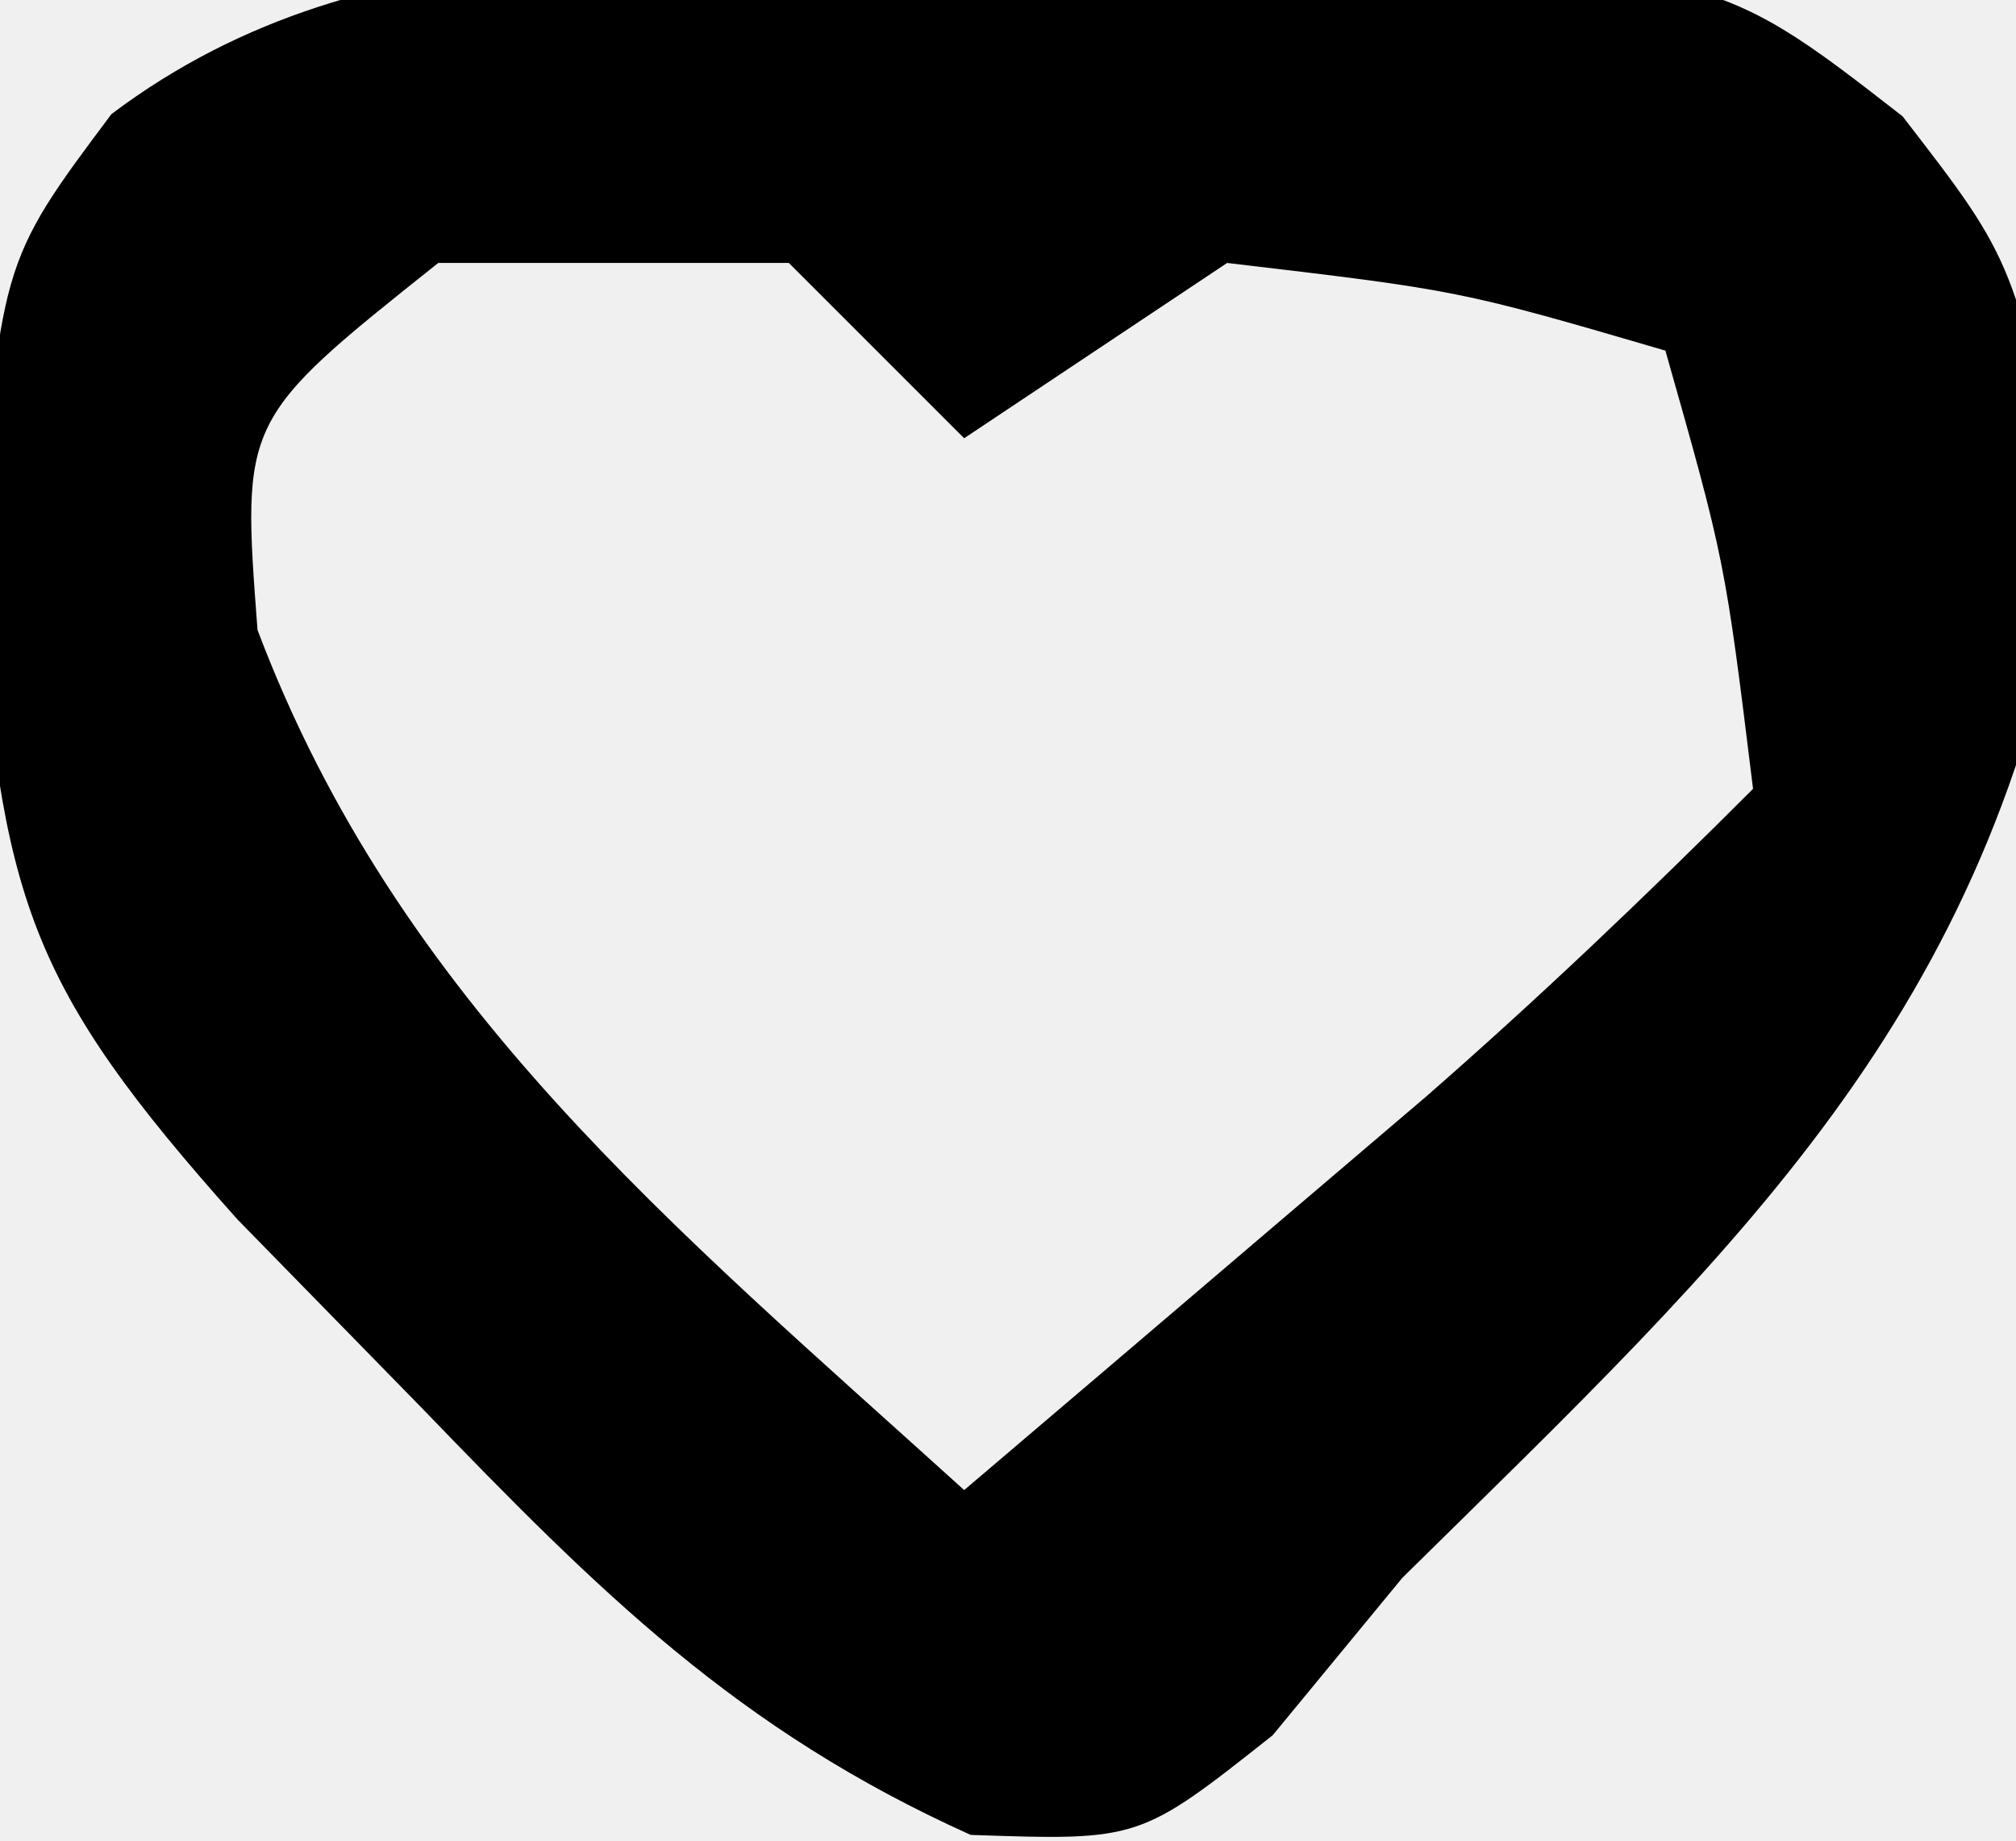
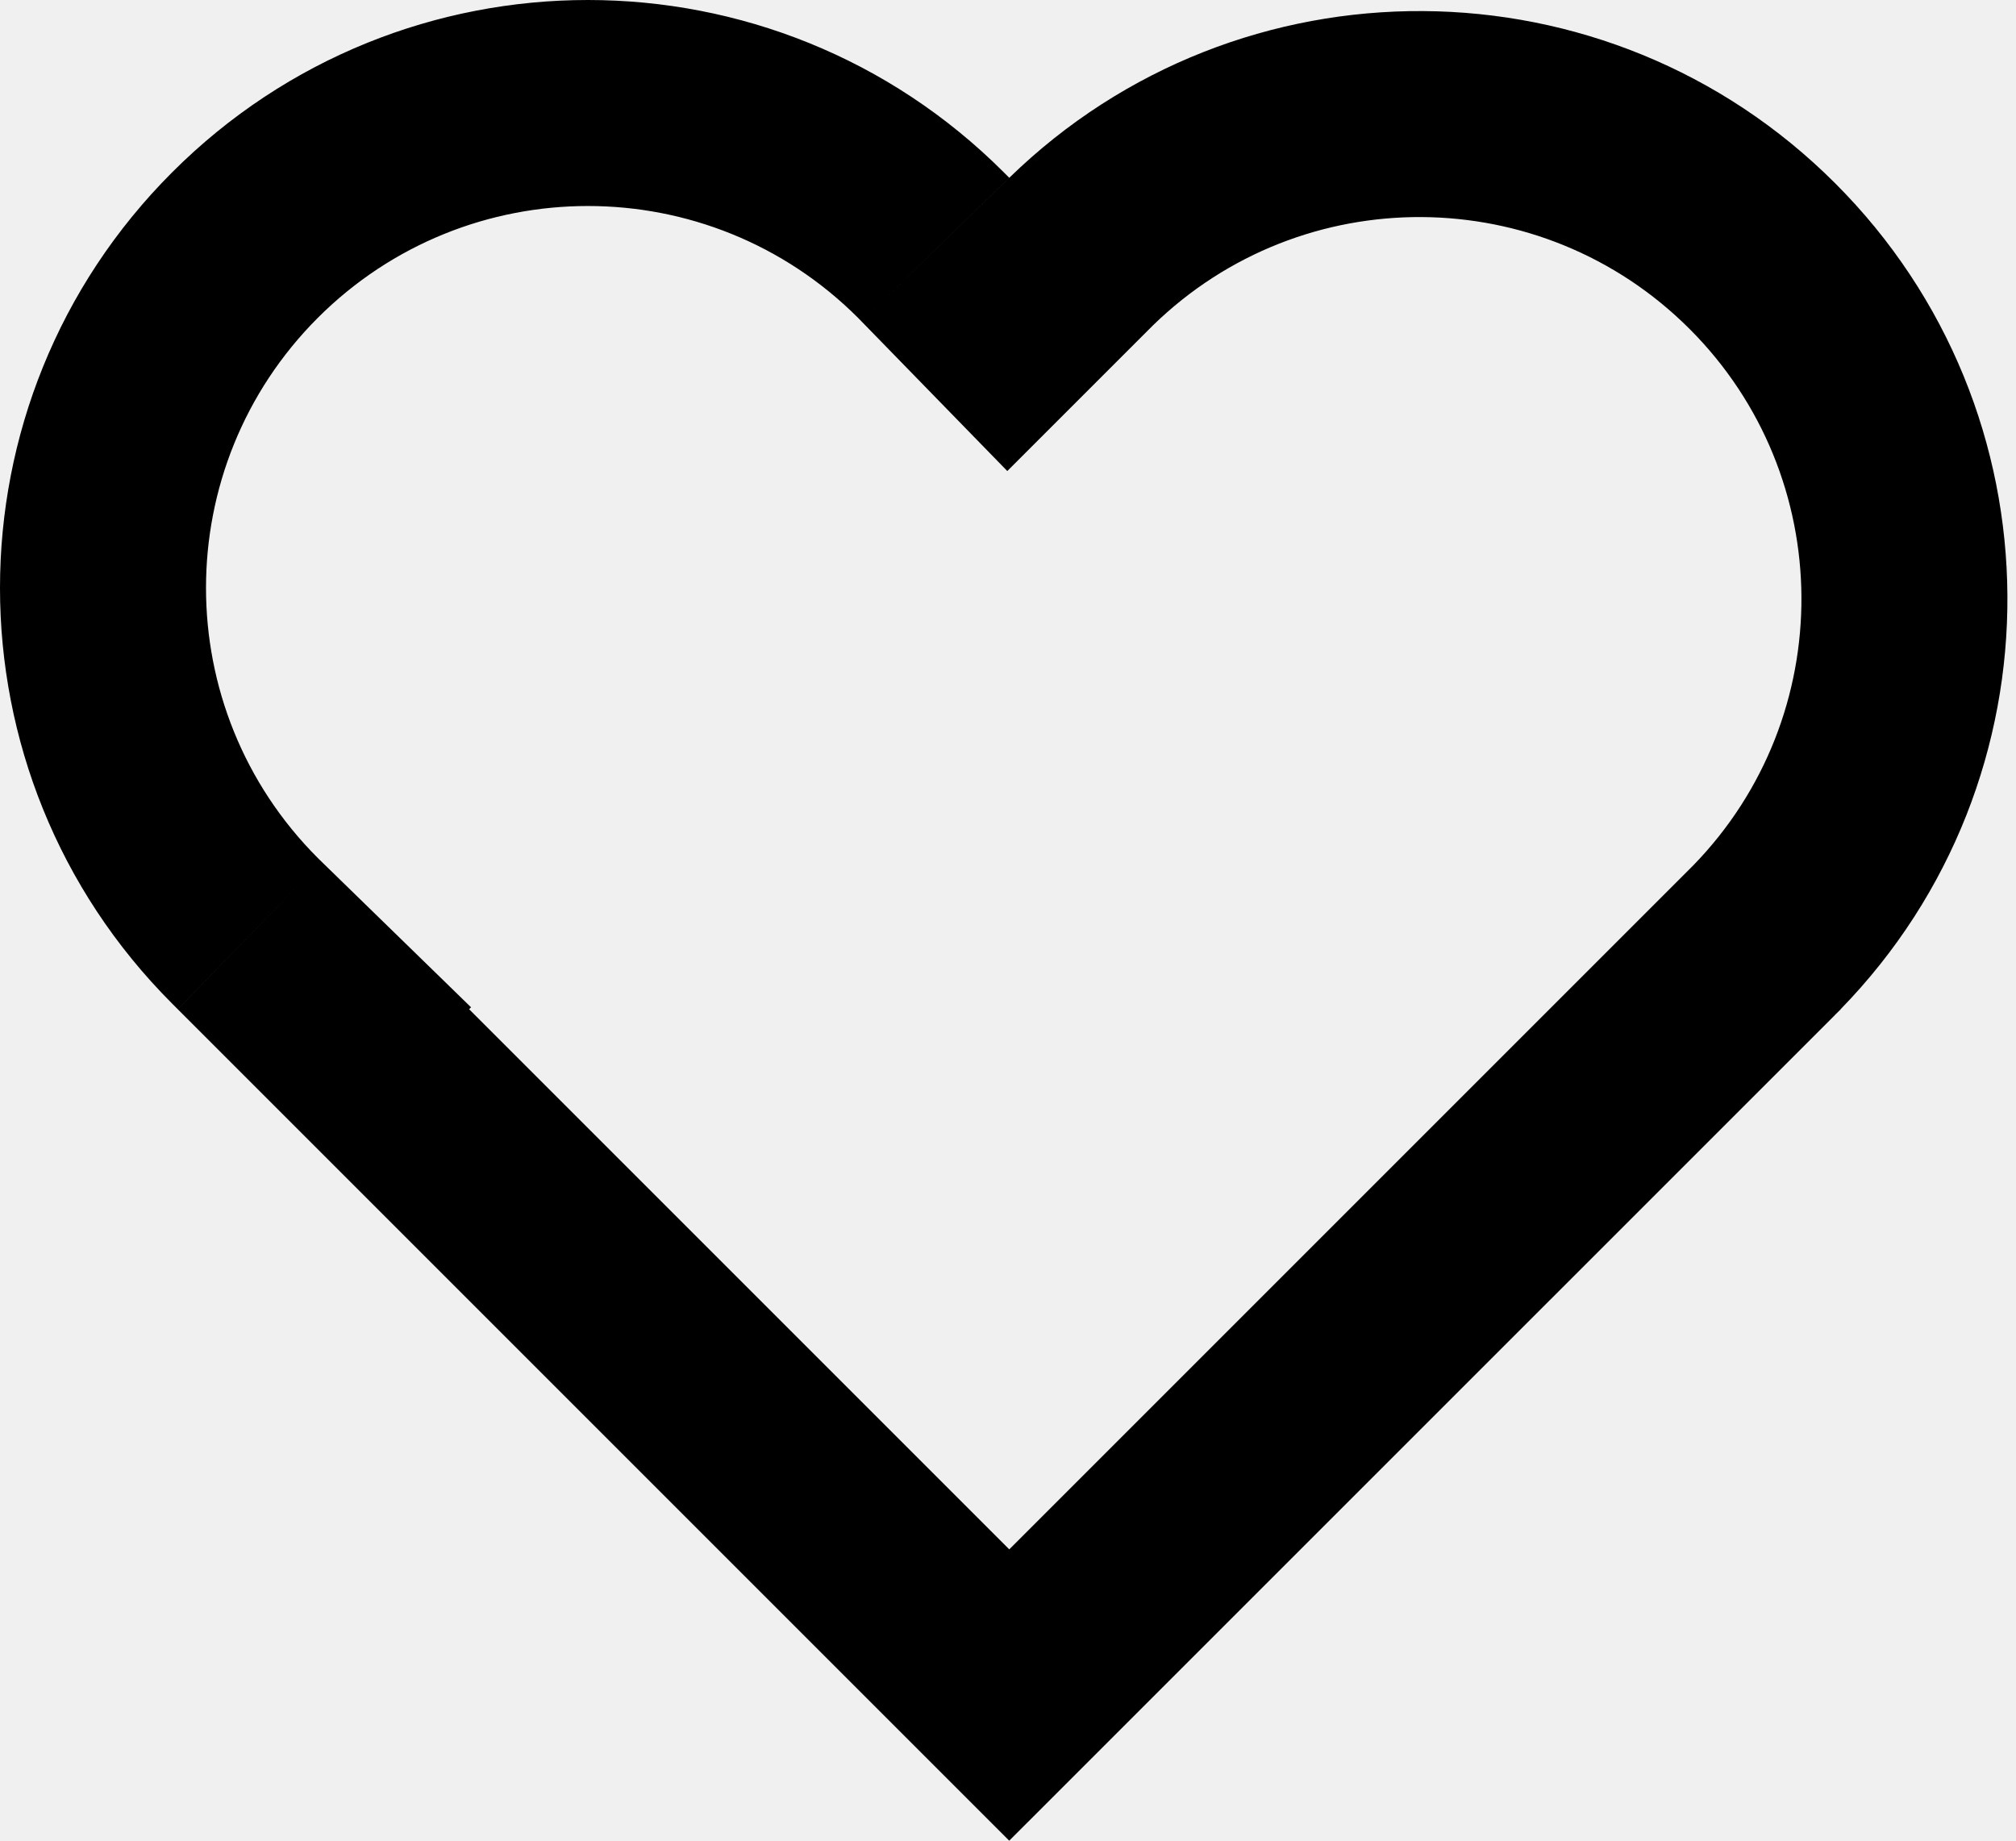
- <svg xmlns="http://www.w3.org/2000/svg" version="1.1" width="23" height="21">
-   <path d="M0 0 C1.158 -0.017 1.158 -0.017 2.34 -0.035 C8.01 -0.006 8.01 -0.006 10.205 1.701 C11.5 3.375 11.5 3.375 12.125 6.562 C11.239 11.967 8.308 14.624 4.5 18.375 C4.011 18.968 3.523 19.561 3.02 20.172 C1.5 21.375 1.5 21.375 -0.426 21.309 C-3.087 20.111 -4.666 18.535 -6.688 16.438 C-7.382 15.727 -8.077 15.017 -8.793 14.285 C-11.196 11.596 -11.481 10.632 -11.75 6.938 C-11.5 3.375 -11.5 3.375 -10.229 1.677 C-7.229 -0.583 -3.604 -0.054 0 0 Z M-6.5 3.375 C-8.744 5.162 -8.744 5.162 -8.562 7.562 C-6.958 11.809 -3.817 14.37 -0.5 17.375 C0.626 16.418 1.751 15.459 2.875 14.5 C3.815 13.699 3.815 13.699 4.773 12.883 C6.058 11.761 7.294 10.581 8.5 9.375 C8.18 6.772 8.18 6.772 7.5 4.375 C5.146 3.687 5.146 3.687 2.5 3.375 C1.51 4.035 0.52 4.695 -0.5 5.375 C-1.16 4.715 -1.82 4.055 -2.5 3.375 C-3.82 3.375 -5.14 3.375 -6.5 3.375 Z " fill="#000000" transform="translate(11.5,-0.375)" />
+ <svg xmlns="http://www.w3.org/2000/svg" width="23" height="21" viewBox="0 0 23 21" fill="none">
+   <mask id="path-1-inside-1_5_612" fill="white">
+     <path fill-rule="evenodd" clip-rule="evenodd" d="M11.451 1.965C11.472 1.986 11.493 2.007 11.514 2.028L11.514 2.028L11.515 2.028C14.139 -0.528 18.339 -0.508 20.937 2.091C23.536 4.689 23.557 8.889 21 11.513L21.001 11.514L20.941 11.573C20.94 11.575 20.939 11.576 20.937 11.577C20.936 11.578 20.935 11.58 20.934 11.581L11.514 21L2.028 11.514L2.028 11.514C2.007 11.493 1.986 11.472 1.965 11.451C-0.655 8.831 -0.655 4.584 1.965 1.965C4.584 -0.655 8.831 -0.655 11.451 1.965Z" />
+   </mask>
+   <path d="M11.514 2.028L9.83 3.668L11.492 5.374L13.176 3.69L11.514 2.028ZM11.451 1.965L9.789 3.626L9.789 3.626L11.451 1.965ZM11.514 2.028L13.177 0.366L11.515 -1.297L9.852 0.366L11.514 2.028ZM11.515 2.028L9.853 3.689L11.493 5.33L13.155 3.711L11.515 2.028ZM20.937 2.091L19.276 3.753V3.753L20.937 2.091ZM21 11.513L19.317 9.874L17.698 11.535L19.338 13.175L21 11.513ZM21.001 11.514L22.662 13.175L24.324 11.514L22.662 9.852L21.001 11.514ZM20.941 11.573L19.279 9.912L19.278 9.913L20.941 11.573ZM20.937 11.577L22.598 13.239L22.599 13.239L20.937 11.577ZM20.934 11.581L19.273 9.918L19.272 9.919L20.934 11.581ZM11.514 21L9.853 22.662L11.514 24.323L13.176 22.662L11.514 21ZM2.028 11.514L0.367 9.852L-1.295 11.514L0.367 13.175L2.028 11.514ZM2.028 11.514L3.69 13.175L5.374 11.492L3.668 9.83L2.028 11.514ZM1.965 11.451L3.626 9.789L3.626 9.789L1.965 11.451ZM1.965 1.965L3.626 3.626L1.965 1.965ZM13.197 0.388C13.169 0.36 13.141 0.331 13.113 0.303L9.789 3.626C9.803 3.64 9.817 3.654 9.83 3.668L13.197 0.388ZM9.852 0.366L9.852 0.367L13.176 3.69L13.176 3.689L9.852 0.366ZM13.177 0.367L13.177 0.366L9.852 3.689L9.853 3.689L13.177 0.367ZM13.155 3.711C14.859 2.051 17.588 2.065 19.276 3.753L22.599 0.429C19.09 -3.08 13.419 -3.108 9.875 0.345L13.155 3.711ZM19.276 3.753C20.964 5.441 20.977 8.169 19.317 9.874L22.683 13.153C26.136 9.609 26.108 3.938 22.599 0.429L19.276 3.753ZM22.662 9.852L22.662 9.852L19.338 13.175L19.339 13.175L22.662 9.852ZM22.603 13.235L22.662 13.175L19.339 9.852L19.279 9.912L22.603 13.235ZM19.278 9.913C19.278 9.913 19.277 9.914 19.276 9.915L22.599 13.239C22.6 13.238 22.602 13.236 22.604 13.234L19.278 9.913ZM19.276 9.915C19.275 9.916 19.274 9.917 19.273 9.918L22.594 13.244C22.596 13.242 22.597 13.241 22.598 13.239L19.276 9.915ZM13.176 22.662L22.595 13.242L19.272 9.919L9.853 19.338L13.176 22.662ZM0.367 13.175L9.853 22.662L13.176 19.338L3.69 9.852L0.367 13.175ZM0.367 9.852L0.367 9.852L3.69 13.175L3.69 13.175L0.367 9.852ZM0.303 13.113C0.331 13.141 0.36 13.169 0.388 13.197L3.668 9.83C3.654 9.817 3.64 9.803 3.626 9.789L0.303 13.113ZM0.303 0.303C-3.234 3.84 -3.234 9.575 0.303 13.113L3.626 9.789C1.925 8.087 1.925 5.328 3.626 3.626L0.303 0.303ZM13.113 0.303C9.575 -3.234 3.84 -3.234 0.303 0.303L3.626 3.626C5.328 1.925 8.087 1.925 9.789 3.626L13.113 0.303Z" fill="black" mask="url(#path-1-inside-1_5_612)" />
</svg>
